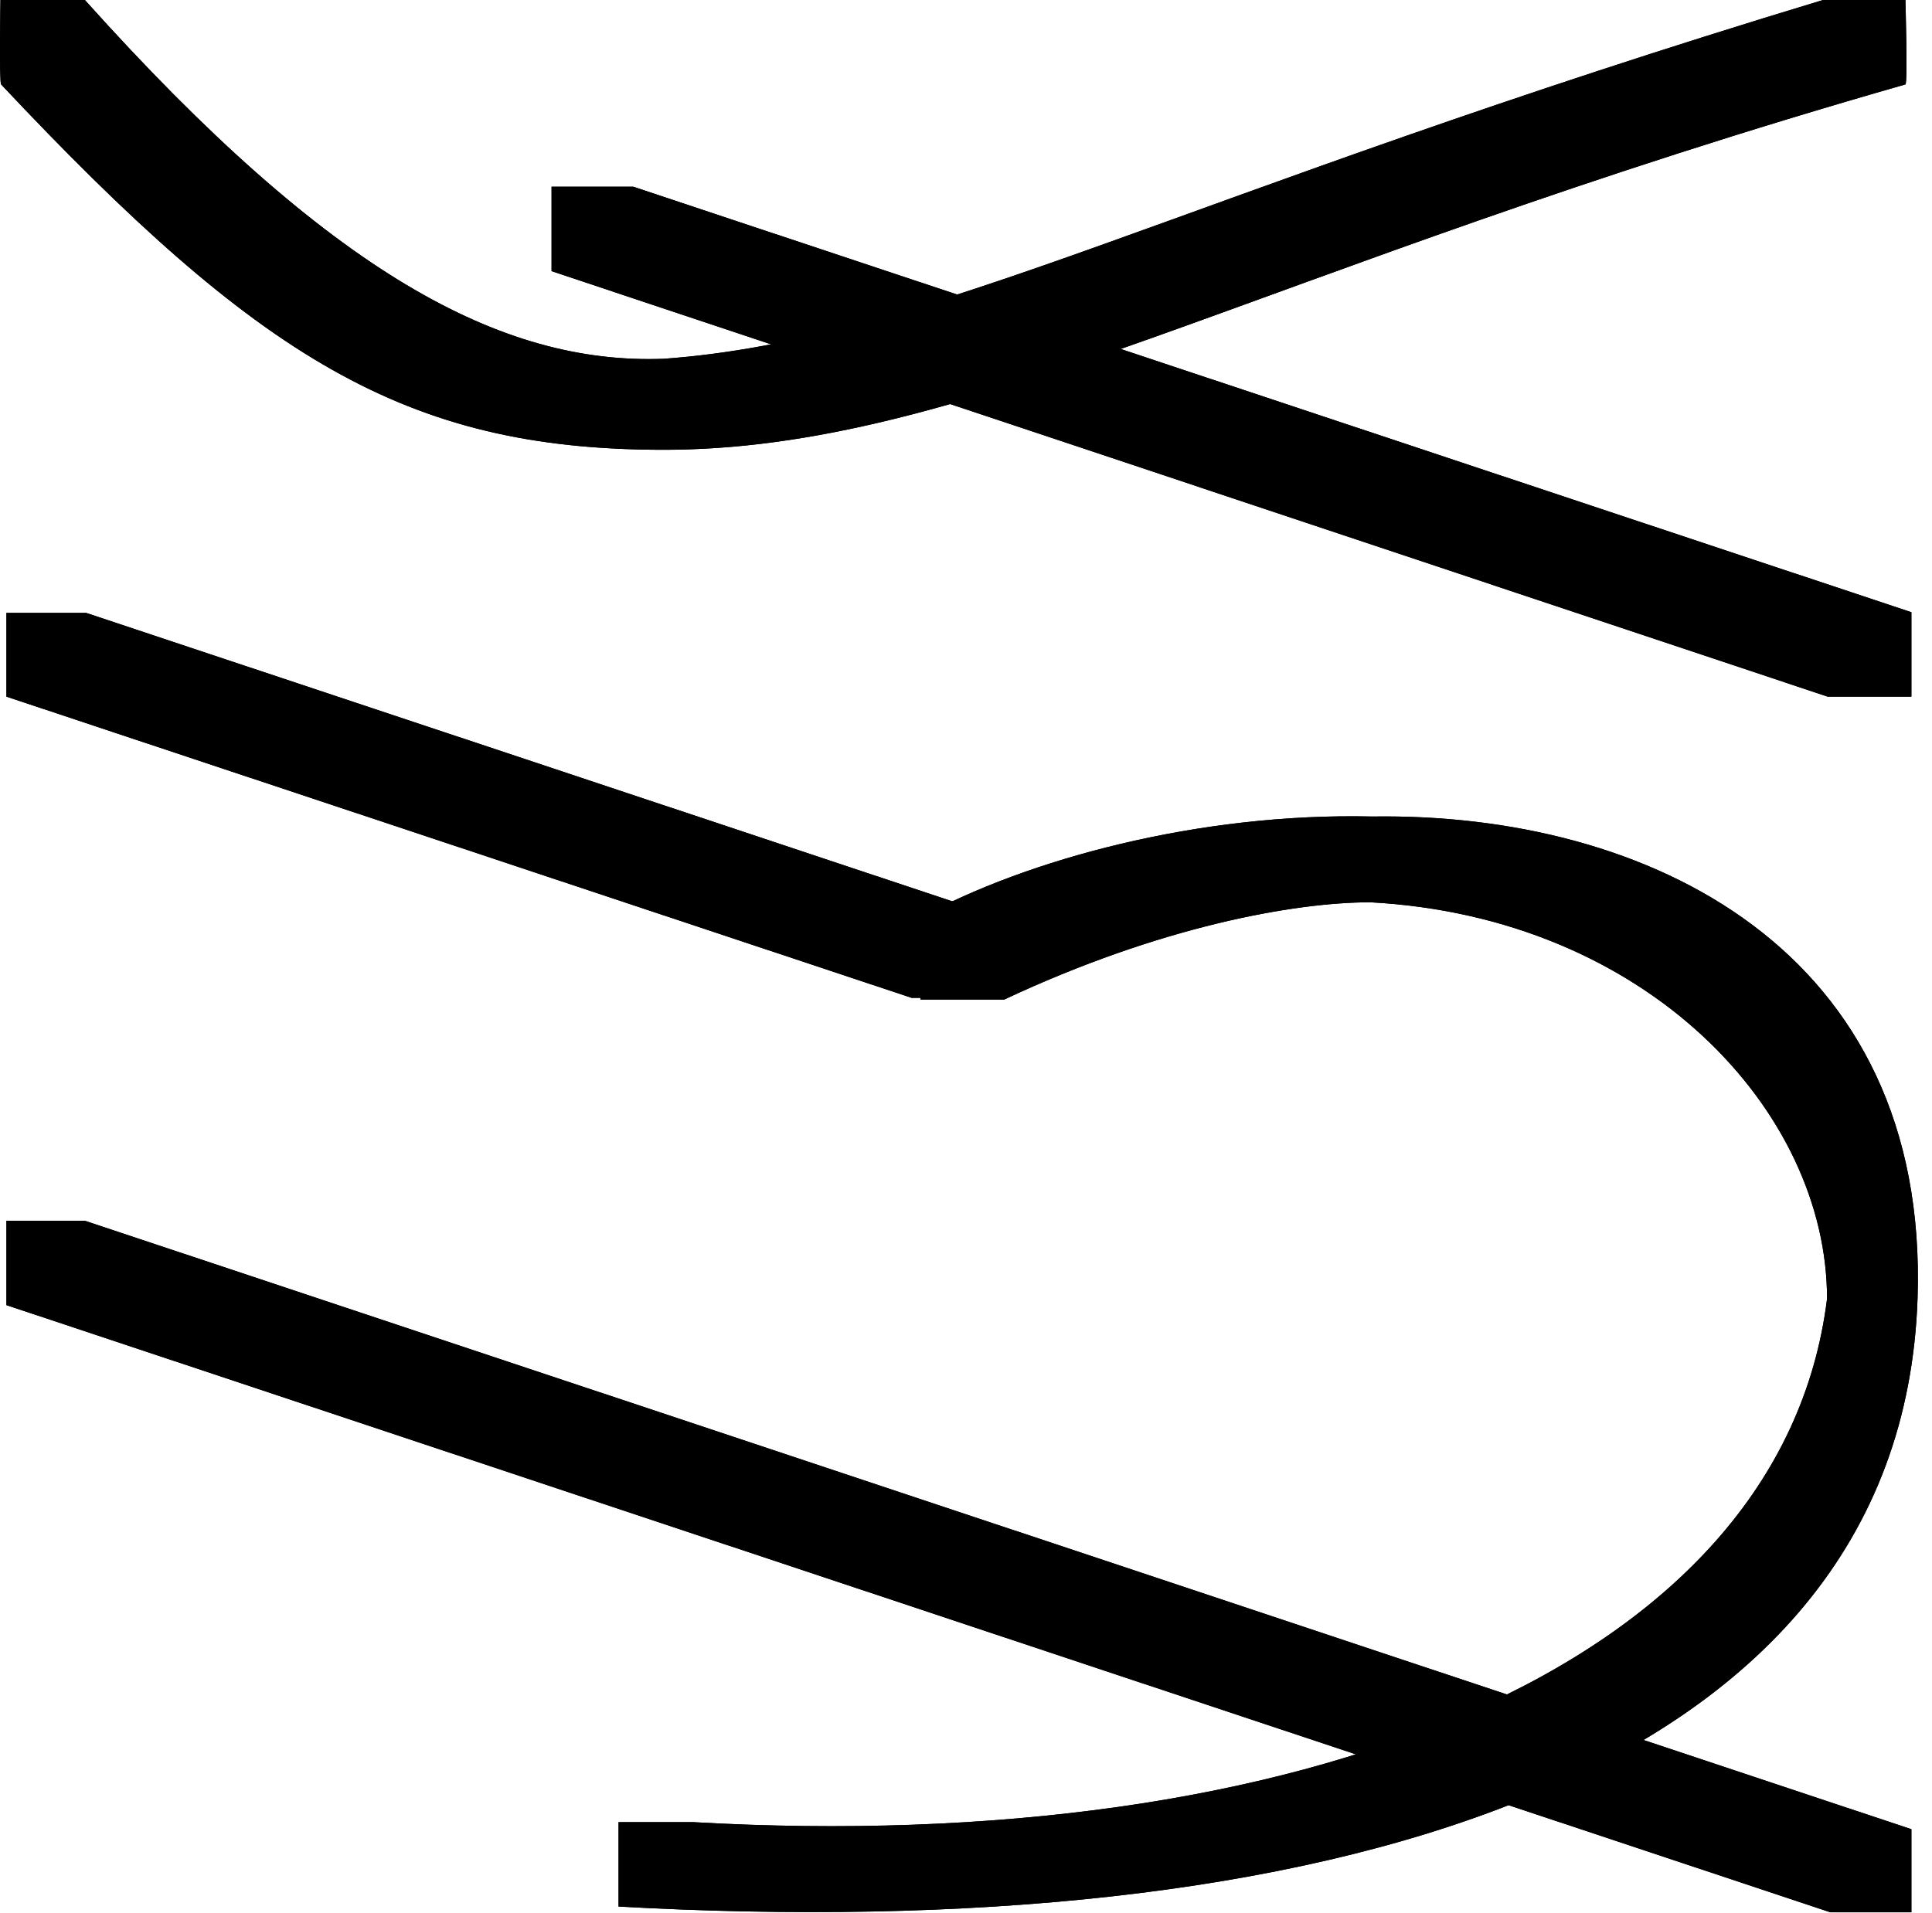
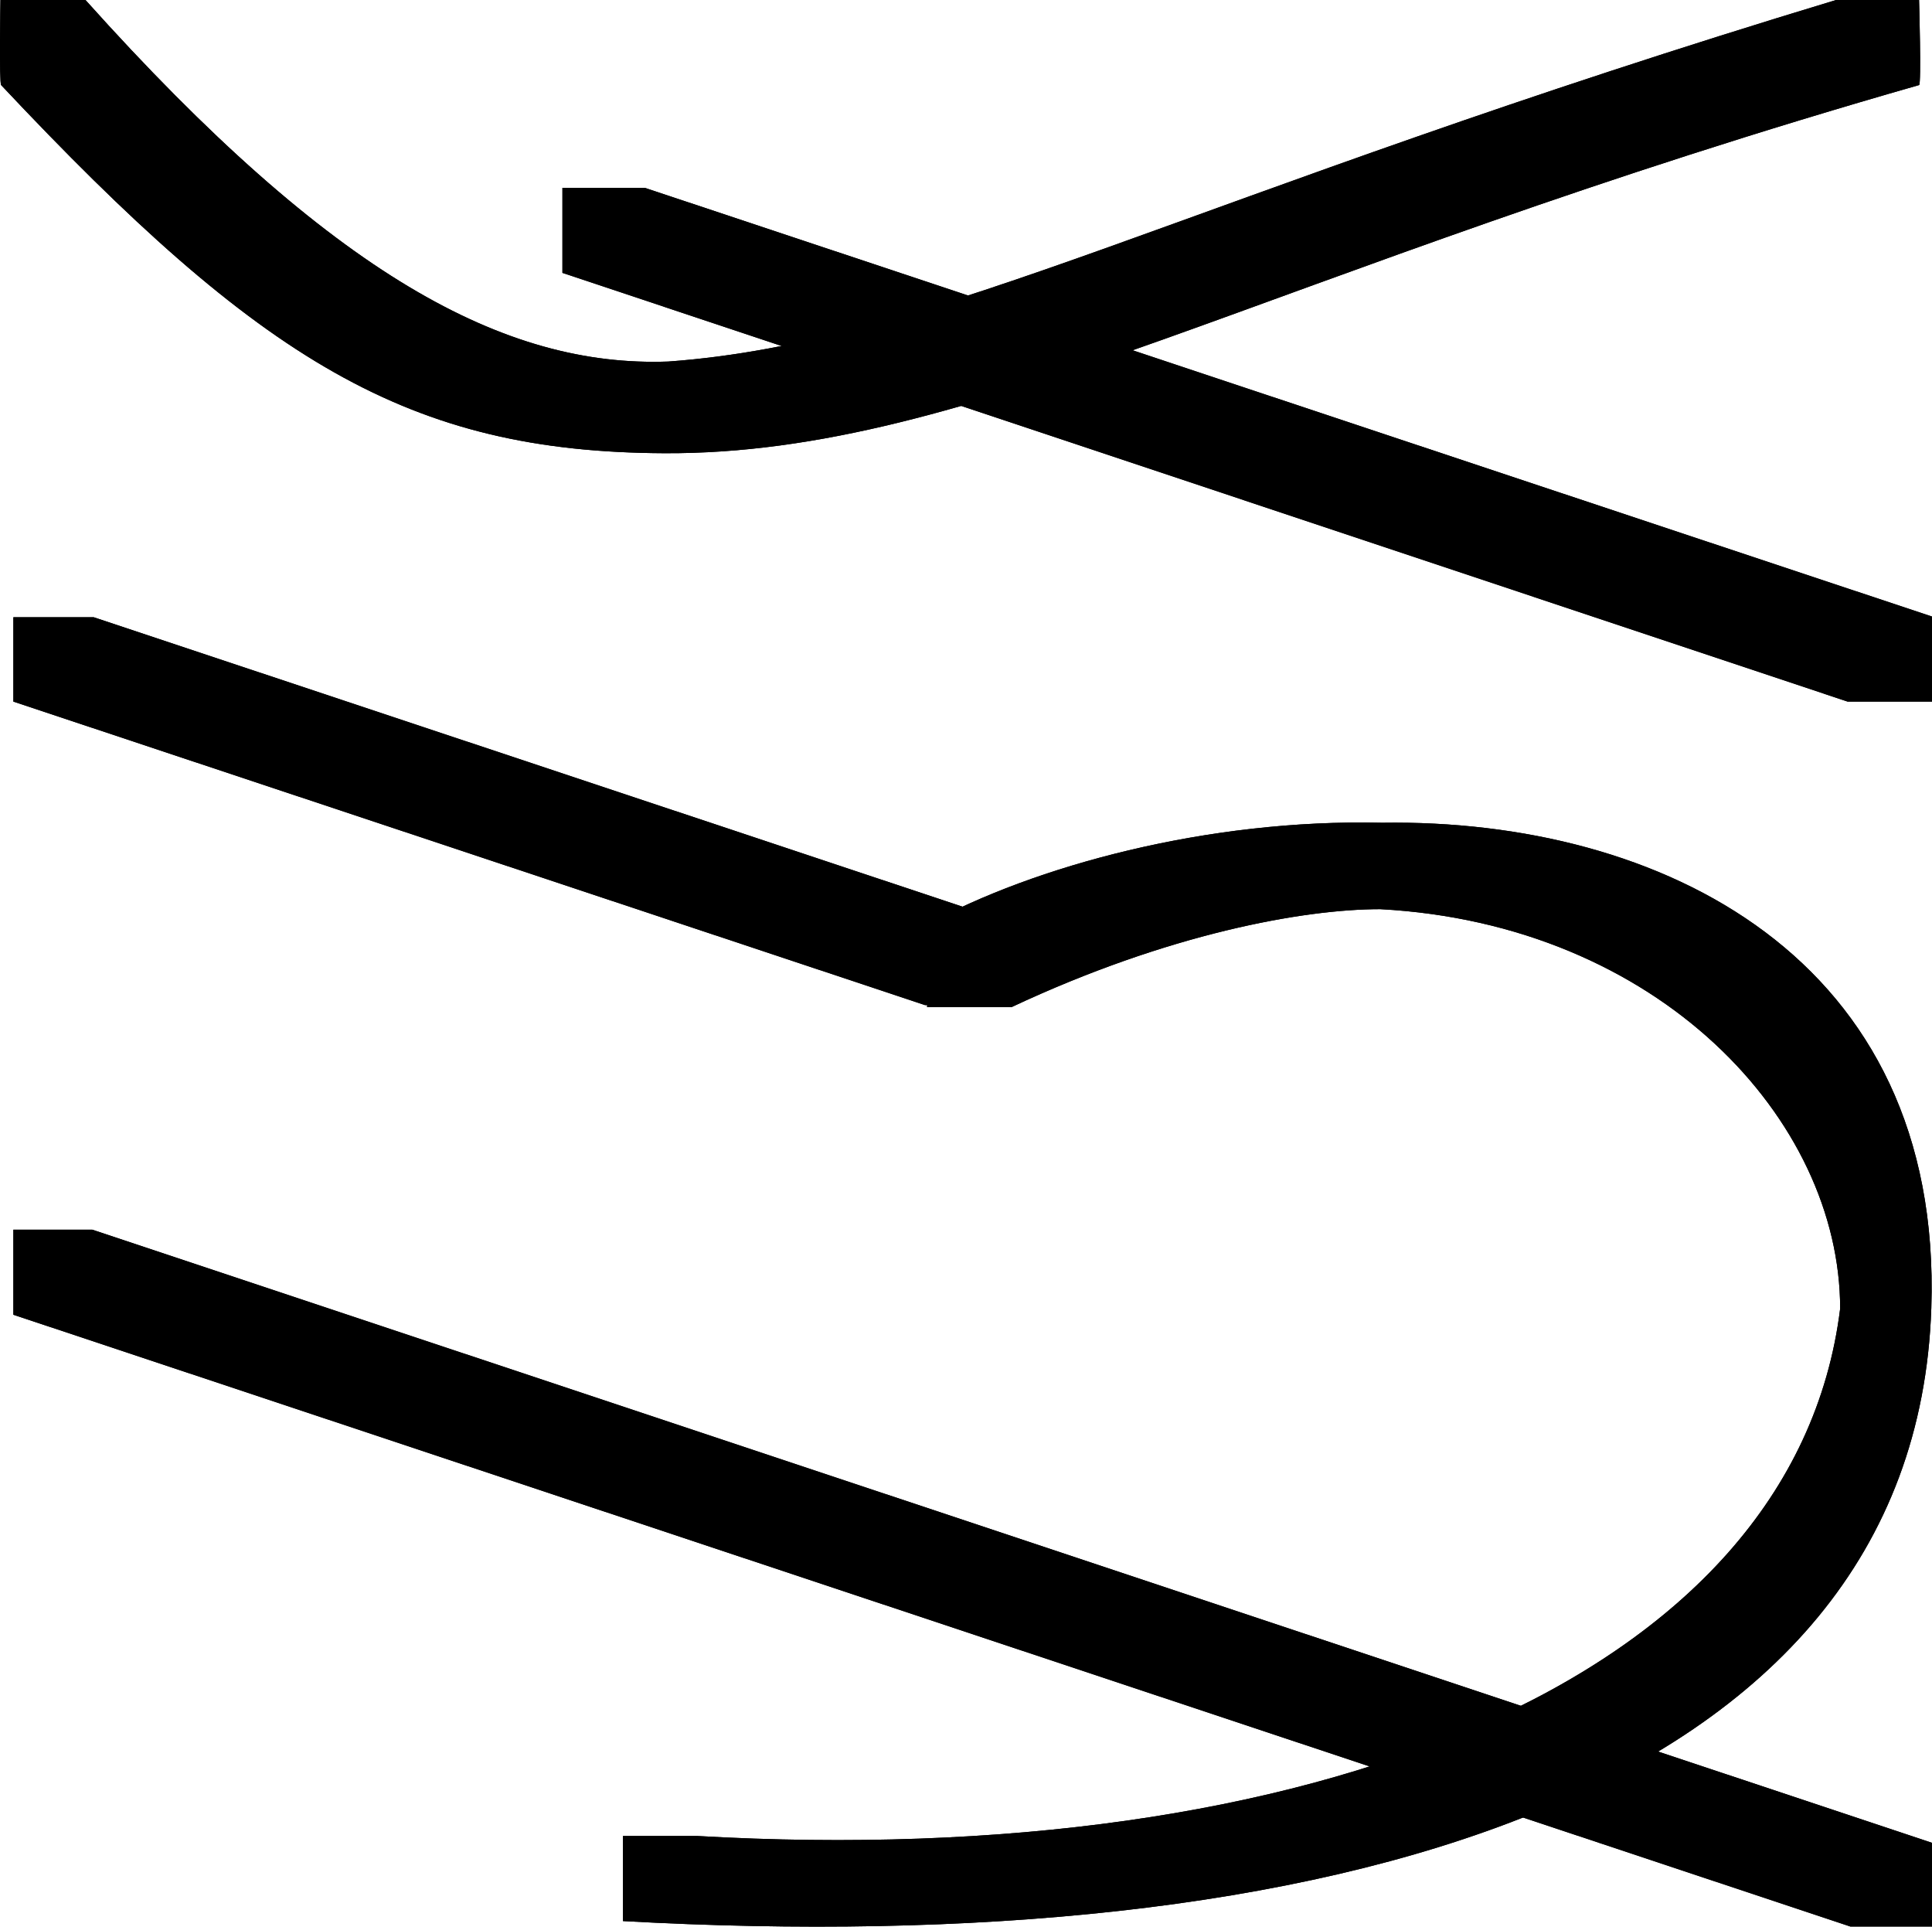
- <svg xmlns="http://www.w3.org/2000/svg" width="2860" height="2831.5" fill="none">
-   <path d="M816.5 276.5v125l1889 630h124v-125l-1892-630h-121Zm-807 631v124l1340 446h123v-122l-1345-448H9.5Zm0 900v125l2700 899h120v-123l-2704-901H9.5Z" style="fill: rgb(0, 0, 0); fill-opacity: 1;" class="fills" />
+ <svg xmlns="http://www.w3.org/2000/svg" width="2839.646" height="2831.196" fill="none">
+   <path d="M125.646,0.000C42.313,0.000,0.646,0.000,0.646,0.000C0.646,0.000,-1.337,121.826,1.646,125.000C383.826,531.609,600.629,664.344,976.646,666.000C1430.646,668.000,1859.123,399.805,2820.646,125.000C2824.204,124.017,2820.646,0.000,2820.646,0.000C2820.646,0.000,2779.979,0.000,2698.646,0.000C1742.646,289.000,1373.130,503.053,982.245,531.271C742.646,540.000,489.646,406.000,125.646,0.000ZM1363.646,1358.000C1364.646,1439.000,1362.646,1480.000,1362.646,1480.000C1362.646,1480.000,1407.646,1480.000,1486.646,1480.000C1716.646,1372.000,1915.646,1336.000,2028.646,1336.000C2437.646,1358.000,2704.646,1644.875,2704.646,1923.000C2636.646,2472.000,1916.646,2749.000,1025.646,2698.000C985.646,2698.000,915.646,2698.000,915.646,2698.000C915.646,2698.000,915.646,2790.000,915.646,2823.000C1939.646,2880.000,2814.646,2646.000,2838.646,1922.000C2855.646,1406.000,2439.646,1203.000,2031.646,1209.000C1773.646,1203.000,1519.115,1273.234,1363.646,1358.000Z" style="fill: rgb(0, 0, 0); fill-opacity: 1;" class="fills" />
  <g class="strokes">
    <g class="inner-stroke-shape">
      <defs>
        <clipPath id="b">
          <use href="#a" />
        </clipPath>
-         <path d="M816.5 276.5v125l1889 630h124v-125l-1892-630h-121Zm-807 631v124l1340 446h123v-122l-1345-448H9.5Zm0 900v125l2700 899h120v-123l-2704-901H9.5Z" id="a" style="fill: none; stroke-width: 4; stroke: rgb(0, 0, 0); stroke-opacity: 1;" />
+         <path d="M125.646,0.000C42.313,0.000,0.646,0.000,0.646,0.000C0.646,0.000,-1.337,121.826,1.646,125.000C383.826,531.609,600.629,664.344,976.646,666.000C1430.646,668.000,1859.123,399.805,2820.646,125.000C2824.204,124.017,2820.646,0.000,2820.646,0.000C2820.646,0.000,2779.979,0.000,2698.646,0.000C1742.646,289.000,1373.130,503.053,982.245,531.271C742.646,540.000,489.646,406.000,125.646,0.000ZM1363.646,1358.000C1364.646,1439.000,1362.646,1480.000,1362.646,1480.000C1362.646,1480.000,1407.646,1480.000,1486.646,1480.000C1716.646,1372.000,1915.646,1336.000,2028.646,1336.000C2437.646,1358.000,2704.646,1644.875,2704.646,1923.000C2636.646,2472.000,1916.646,2749.000,1025.646,2698.000C985.646,2698.000,915.646,2698.000,915.646,2698.000C915.646,2698.000,915.646,2790.000,915.646,2823.000C1939.646,2880.000,2814.646,2646.000,2838.646,1922.000C2855.646,1406.000,2439.646,1203.000,2031.646,1209.000C1773.646,1203.000,1519.115,1273.234,1363.646,1358.000Z" id="a" style="fill: none; stroke-width: 4; stroke: rgb(0, 0, 0); stroke-opacity: 1;" />
      </defs>
      <use href="#a" clip-path="url('#b')" />
    </g>
  </g>
-   <path d="M125.646 0h-125s-1.983 121.826 1 125c382.18 406.609 598.983 539.344 975 541 454 2 882.477-266.195 1844-541 3.558-.983 0-125 0-125h-122c-956 289-1325.516 503.053-1716.401 531.271C742.646 540 489.646 406 125.646 0Zm1238 1358c1 81-1 122-1 122h124c230-108 429-144 542-144 409 22 676 308.875 676 587-68 549-788 826-1679 775h-110v125c1024 57 1899-177 1923-901 17-516-399-719-807-713-258-6-512.531 64.234-668 149Z" style="fill: rgb(0, 0, 0); fill-opacity: 1;" class="fills" />
+   <path d="M826.646,276.000L826.646,401.000L2715.646,1031.000L2839.646,1031.000L2839.646,906.000L947.646,276.000L826.646,276.000ZM19.646,907.000L19.646,1031.000L1359.646,1477.000L1482.646,1477.000L1482.646,1355.000L137.646,907.000L19.646,907.000ZM19.646,1807.000L19.646,1932.000L2719.646,2831.000L2839.646,2831.000L2839.646,2708.000L135.646,1807.000L19.646,1807.000Z" style="fill: rgb(0, 0, 0); fill-opacity: 1;" class="fills" />
  <g class="strokes">
    <g class="inner-stroke-shape">
      <defs>
-         <clipPath id="f">
-           <use href="#e" />
+         <clipPath id="d">
+           <use href="#c" />
        </clipPath>
-         <path d="M125.646 0h-125s-1.983 121.826 1 125c382.18 406.609 598.983 539.344 975 541 454 2 882.477-266.195 1844-541 3.558-.983 0-125 0-125h-122c-956 289-1325.516 503.053-1716.401 531.271C742.646 540 489.646 406 125.646 0Zm1238 1358c1 81-1 122-1 122h124c230-108 429-144 542-144 409 22 676 308.875 676 587-68 549-788 826-1679 775h-110v125c1024 57 1899-177 1923-901 17-516-399-719-807-713-258-6-512.531 64.234-668 149Z" id="e" style="fill: none; stroke-width: 4; stroke: rgb(0, 0, 0); stroke-opacity: 1;" />
+         <path d="M826.646,276.000L826.646,401.000L2715.646,1031.000L2839.646,1031.000L2839.646,906.000L947.646,276.000L826.646,276.000ZM19.646,907.000L19.646,1031.000L1359.646,1477.000L1482.646,1477.000L1482.646,1355.000L137.646,907.000L19.646,907.000ZM19.646,1807.000L19.646,1932.000L2719.646,2831.000L2839.646,2831.000L2839.646,2708.000L135.646,1807.000L19.646,1807.000Z" id="c" style="fill: none; stroke-width: 4; stroke: rgb(0, 0, 0); stroke-opacity: 1;" />
      </defs>
-       <use href="#e" clip-path="url('#f')" />
+       <use href="#c" clip-path="url('#d')" />
    </g>
  </g>
</svg>
